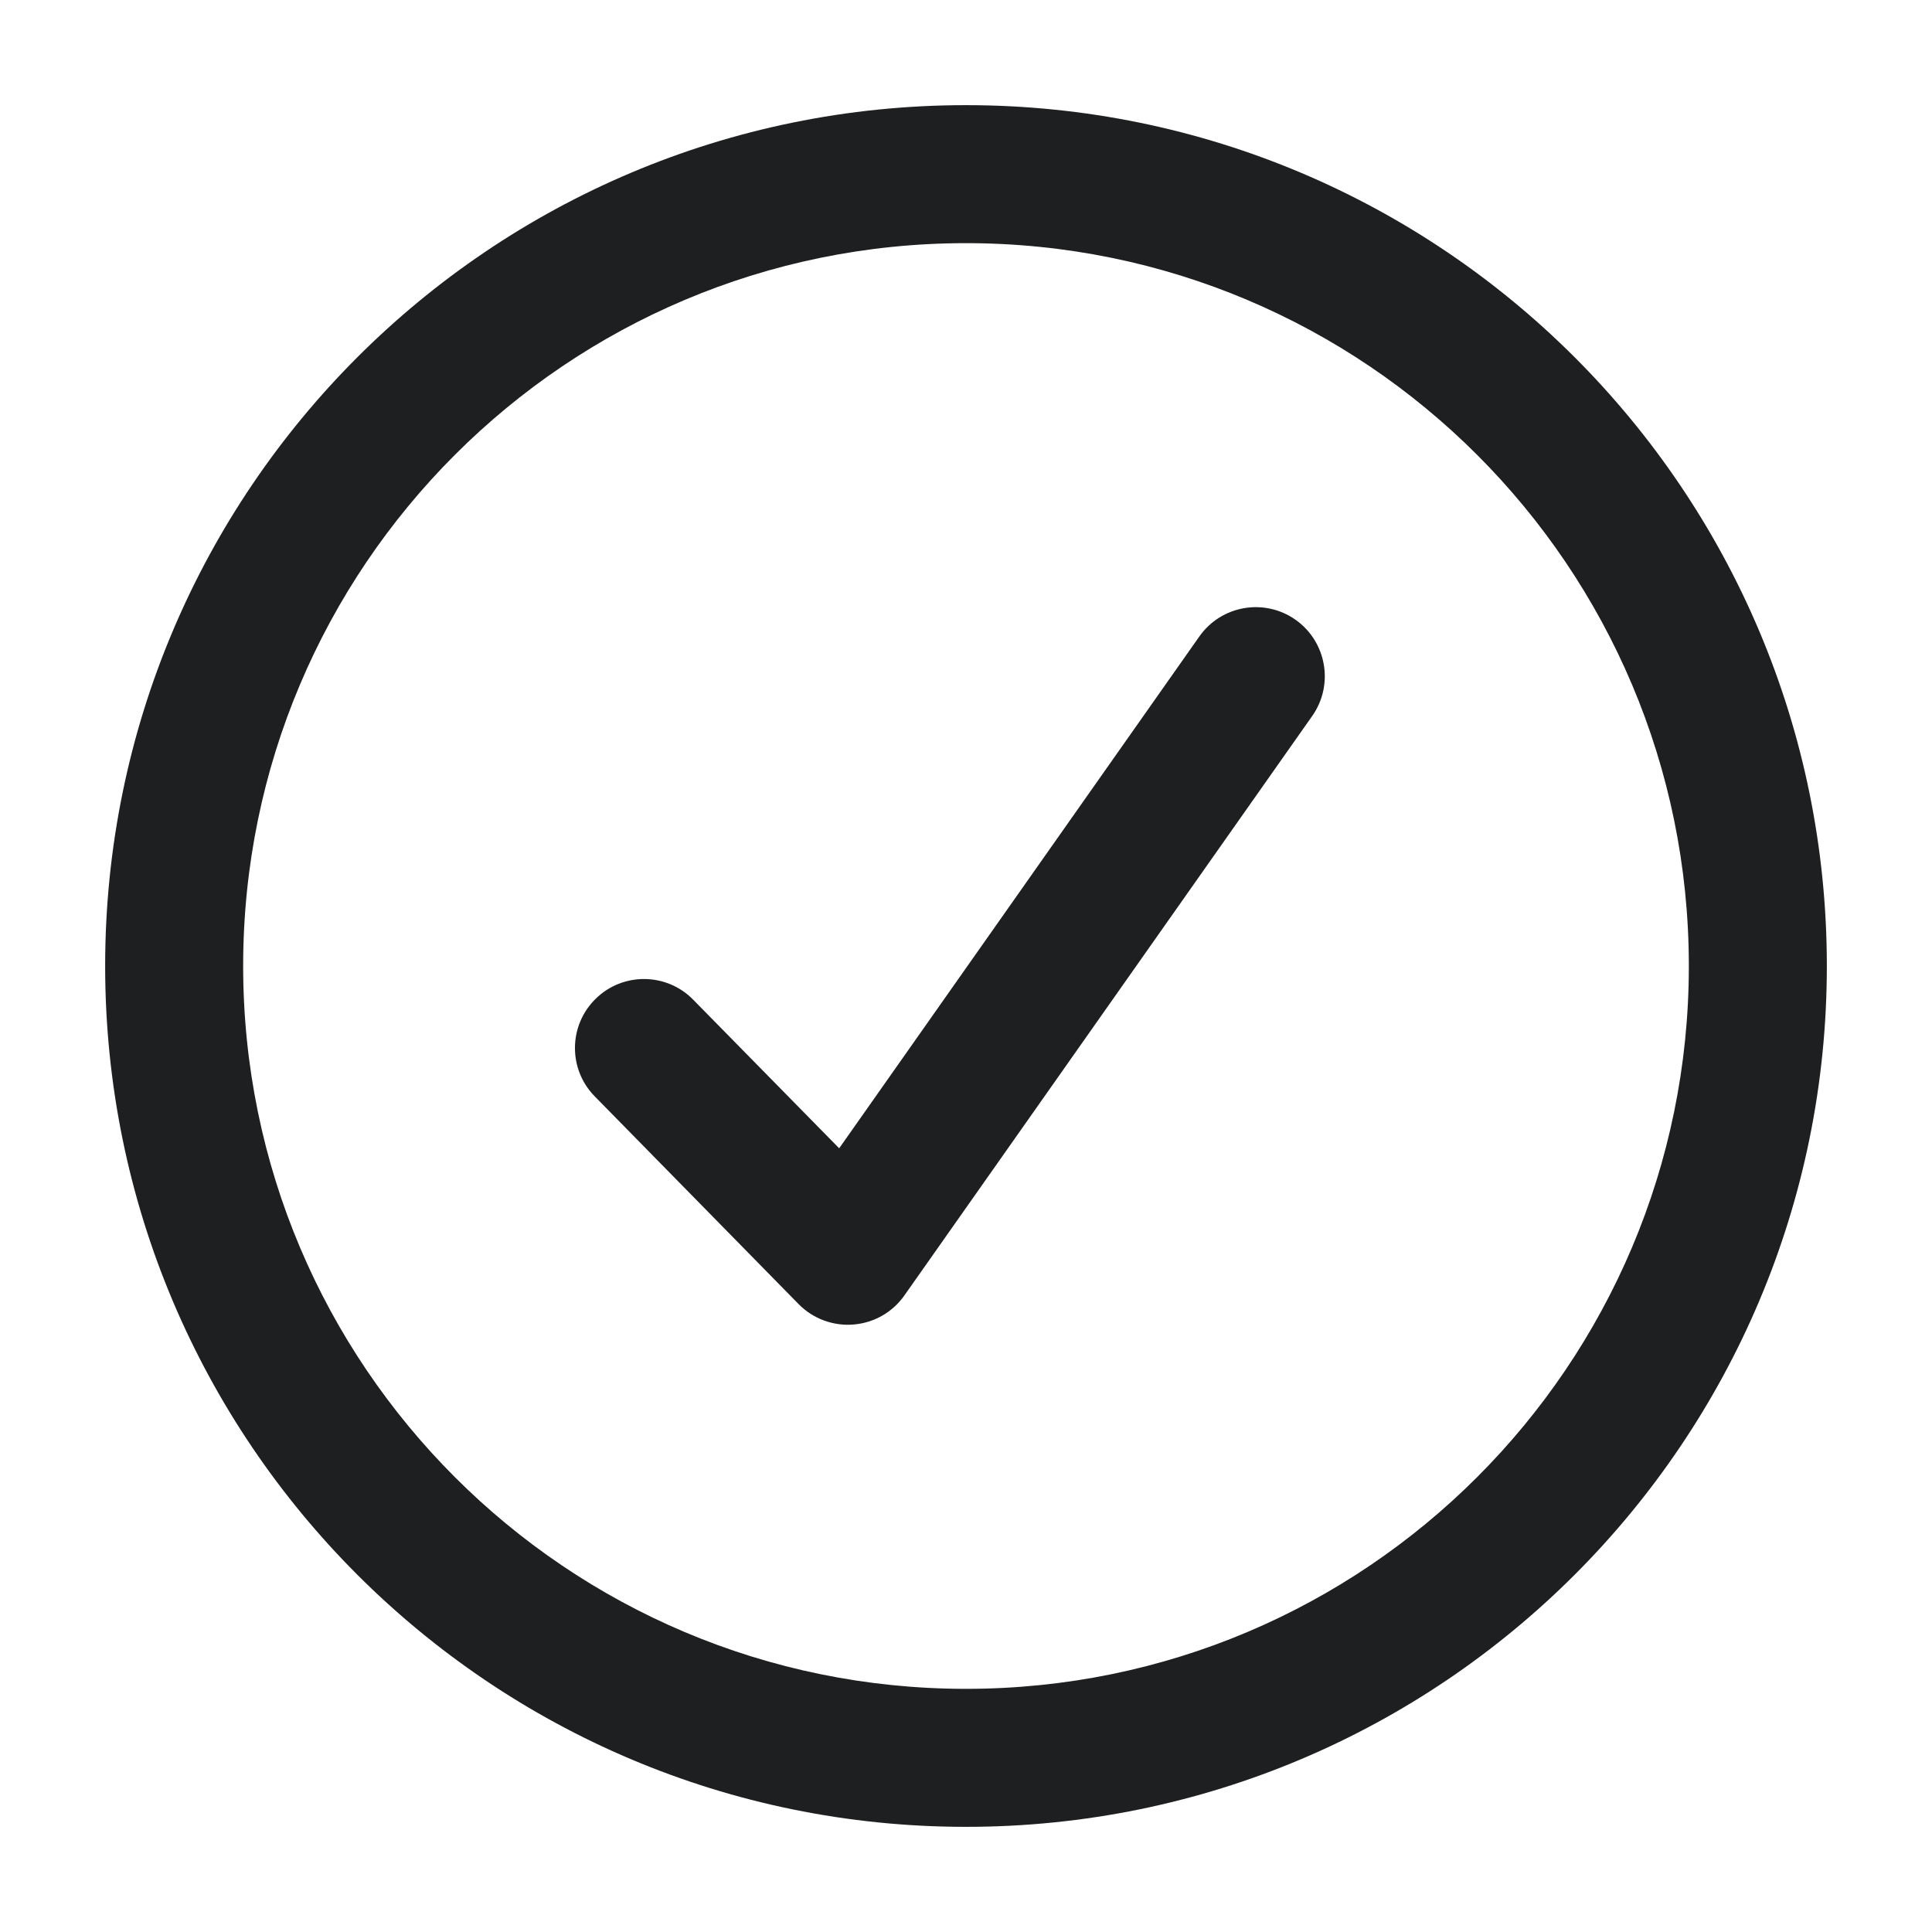
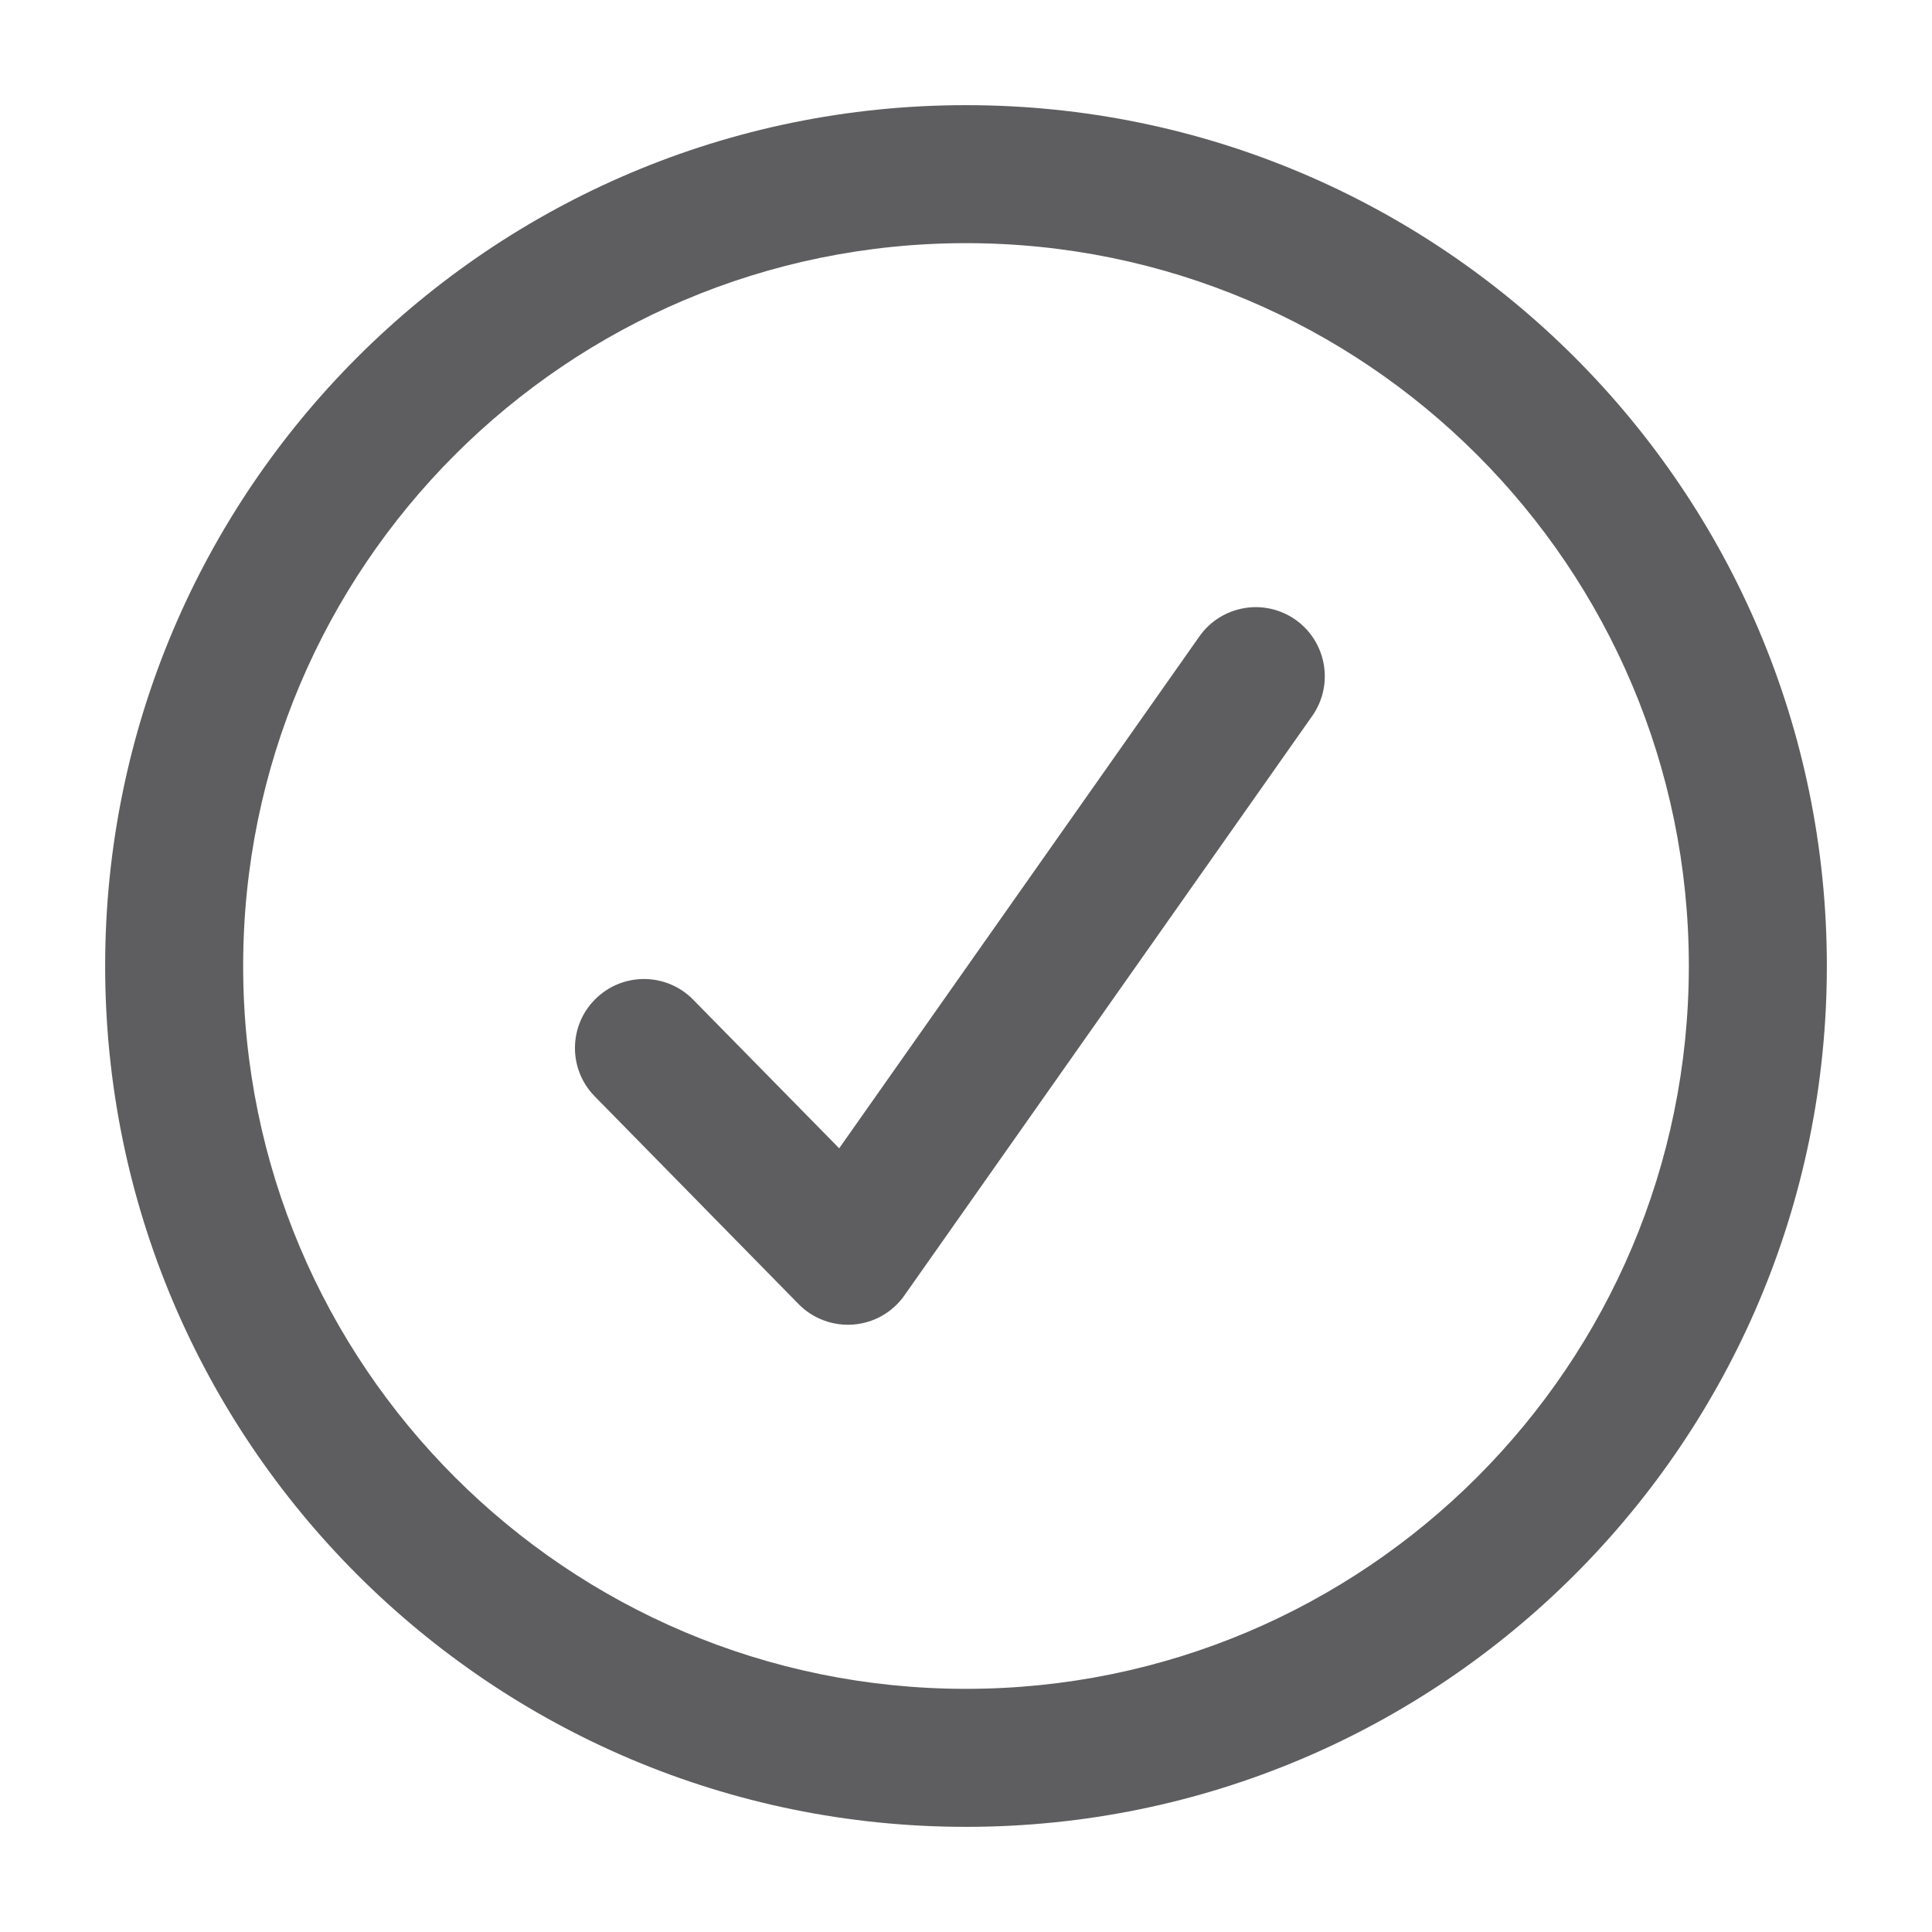
<svg xmlns="http://www.w3.org/2000/svg" width="14" height="14" viewBox="0 0 14 14" fill="none">
-   <path fill-rule="evenodd" clip-rule="evenodd" d="M7 0.762C3.555 0.762 0.762 3.555 0.762 7C0.762 10.445 3.555 13.238 7 13.238C10.445 13.238 13.238 10.445 13.238 7C13.238 3.555 10.445 0.762 7 0.762ZM1.762 7C1.762 4.107 4.107 1.762 7 1.762C9.893 1.762 12.238 4.107 12.238 7C12.238 9.893 9.893 12.238 7 12.238C4.107 12.238 1.762 9.893 1.762 7ZM9.509 5.188C9.668 4.962 9.613 4.65 9.388 4.491C9.162 4.332 8.85 4.386 8.691 4.612L6.081 8.321L5.023 7.244C4.83 7.047 4.513 7.044 4.316 7.238C4.119 7.431 4.116 7.748 4.31 7.945L5.787 9.45C5.891 9.556 6.037 9.61 6.185 9.598C6.333 9.586 6.468 9.509 6.553 9.388L9.509 5.188Z" fill="#1E1F20" />
+   <path fill-rule="evenodd" clip-rule="evenodd" d="M7 0.762C3.555 0.762 0.762 3.555 0.762 7C0.762 10.445 3.555 13.238 7 13.238C10.445 13.238 13.238 10.445 13.238 7C13.238 3.555 10.445 0.762 7 0.762ZM1.762 7C1.762 4.107 4.107 1.762 7 1.762C9.893 1.762 12.238 4.107 12.238 7C12.238 9.893 9.893 12.238 7 12.238C4.107 12.238 1.762 9.893 1.762 7ZM9.509 5.188C9.668 4.962 9.613 4.65 9.388 4.491C9.162 4.332 8.85 4.386 8.691 4.612L6.081 8.321L5.023 7.244C4.83 7.047 4.513 7.044 4.316 7.238C4.119 7.431 4.116 7.748 4.31 7.945L5.787 9.45C5.891 9.556 6.037 9.61 6.185 9.598C6.333 9.586 6.468 9.509 6.553 9.388L9.509 5.188Z" fill="#5E5E60" />
</svg>
